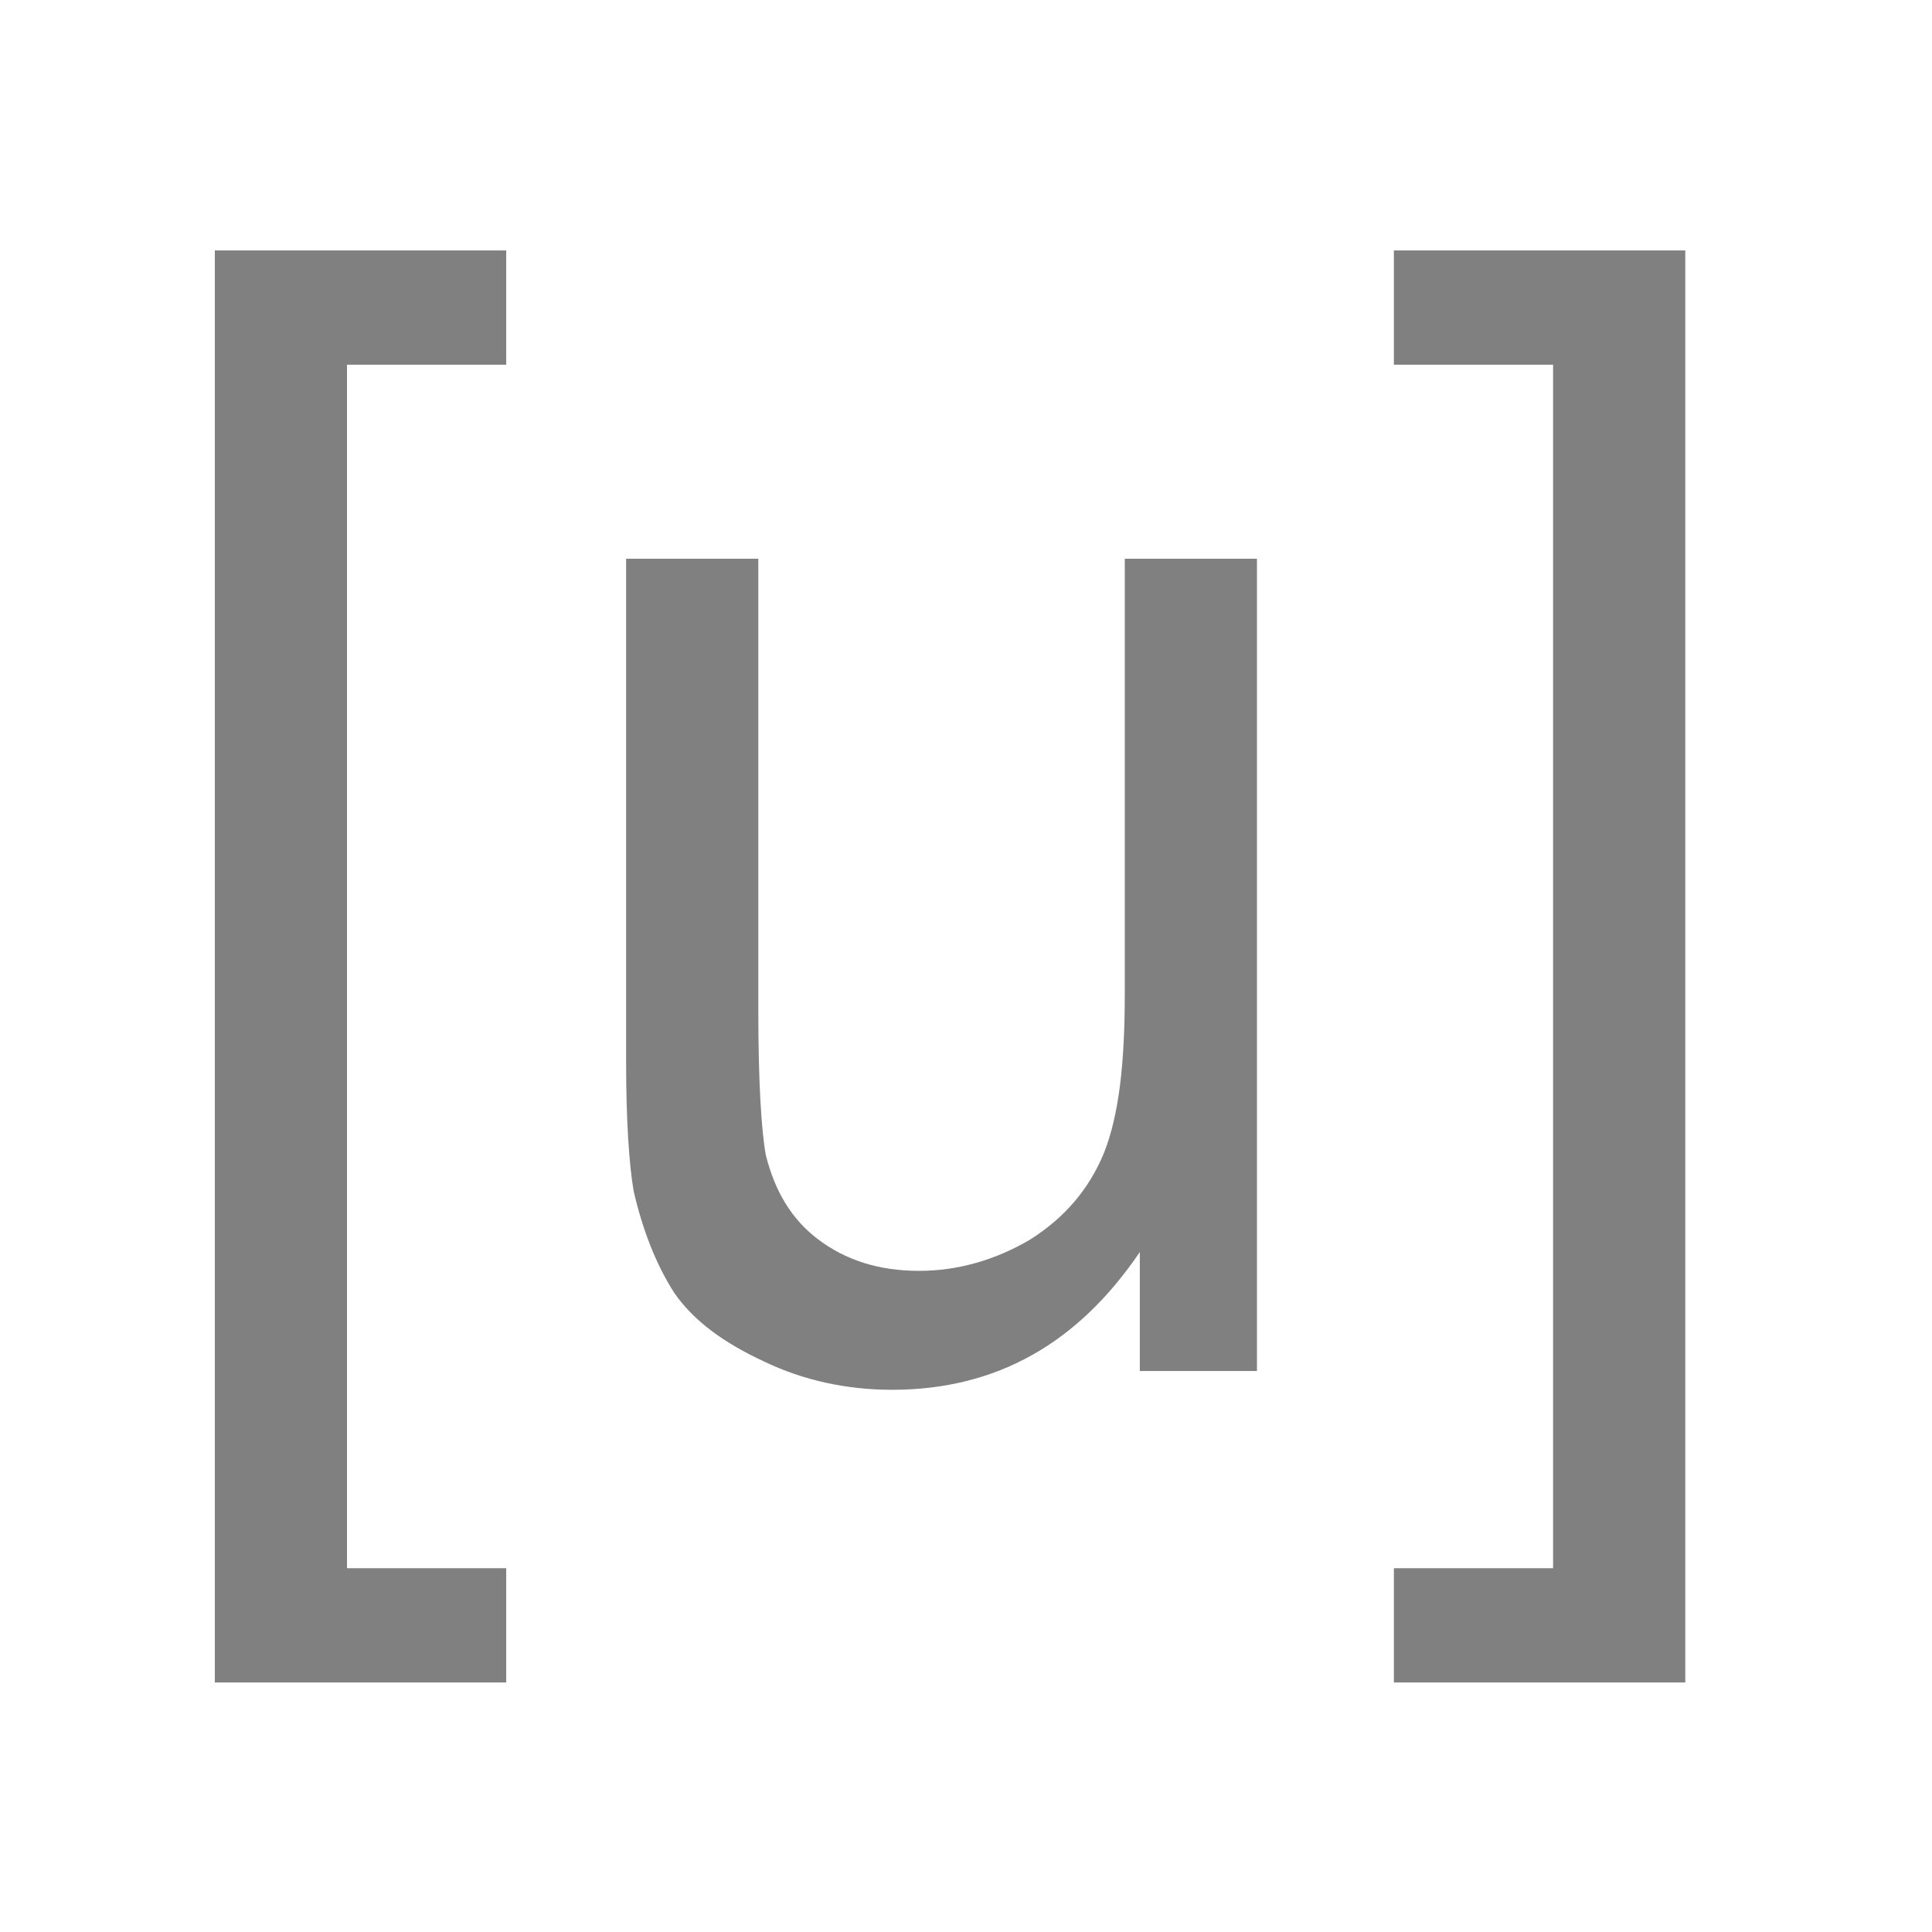
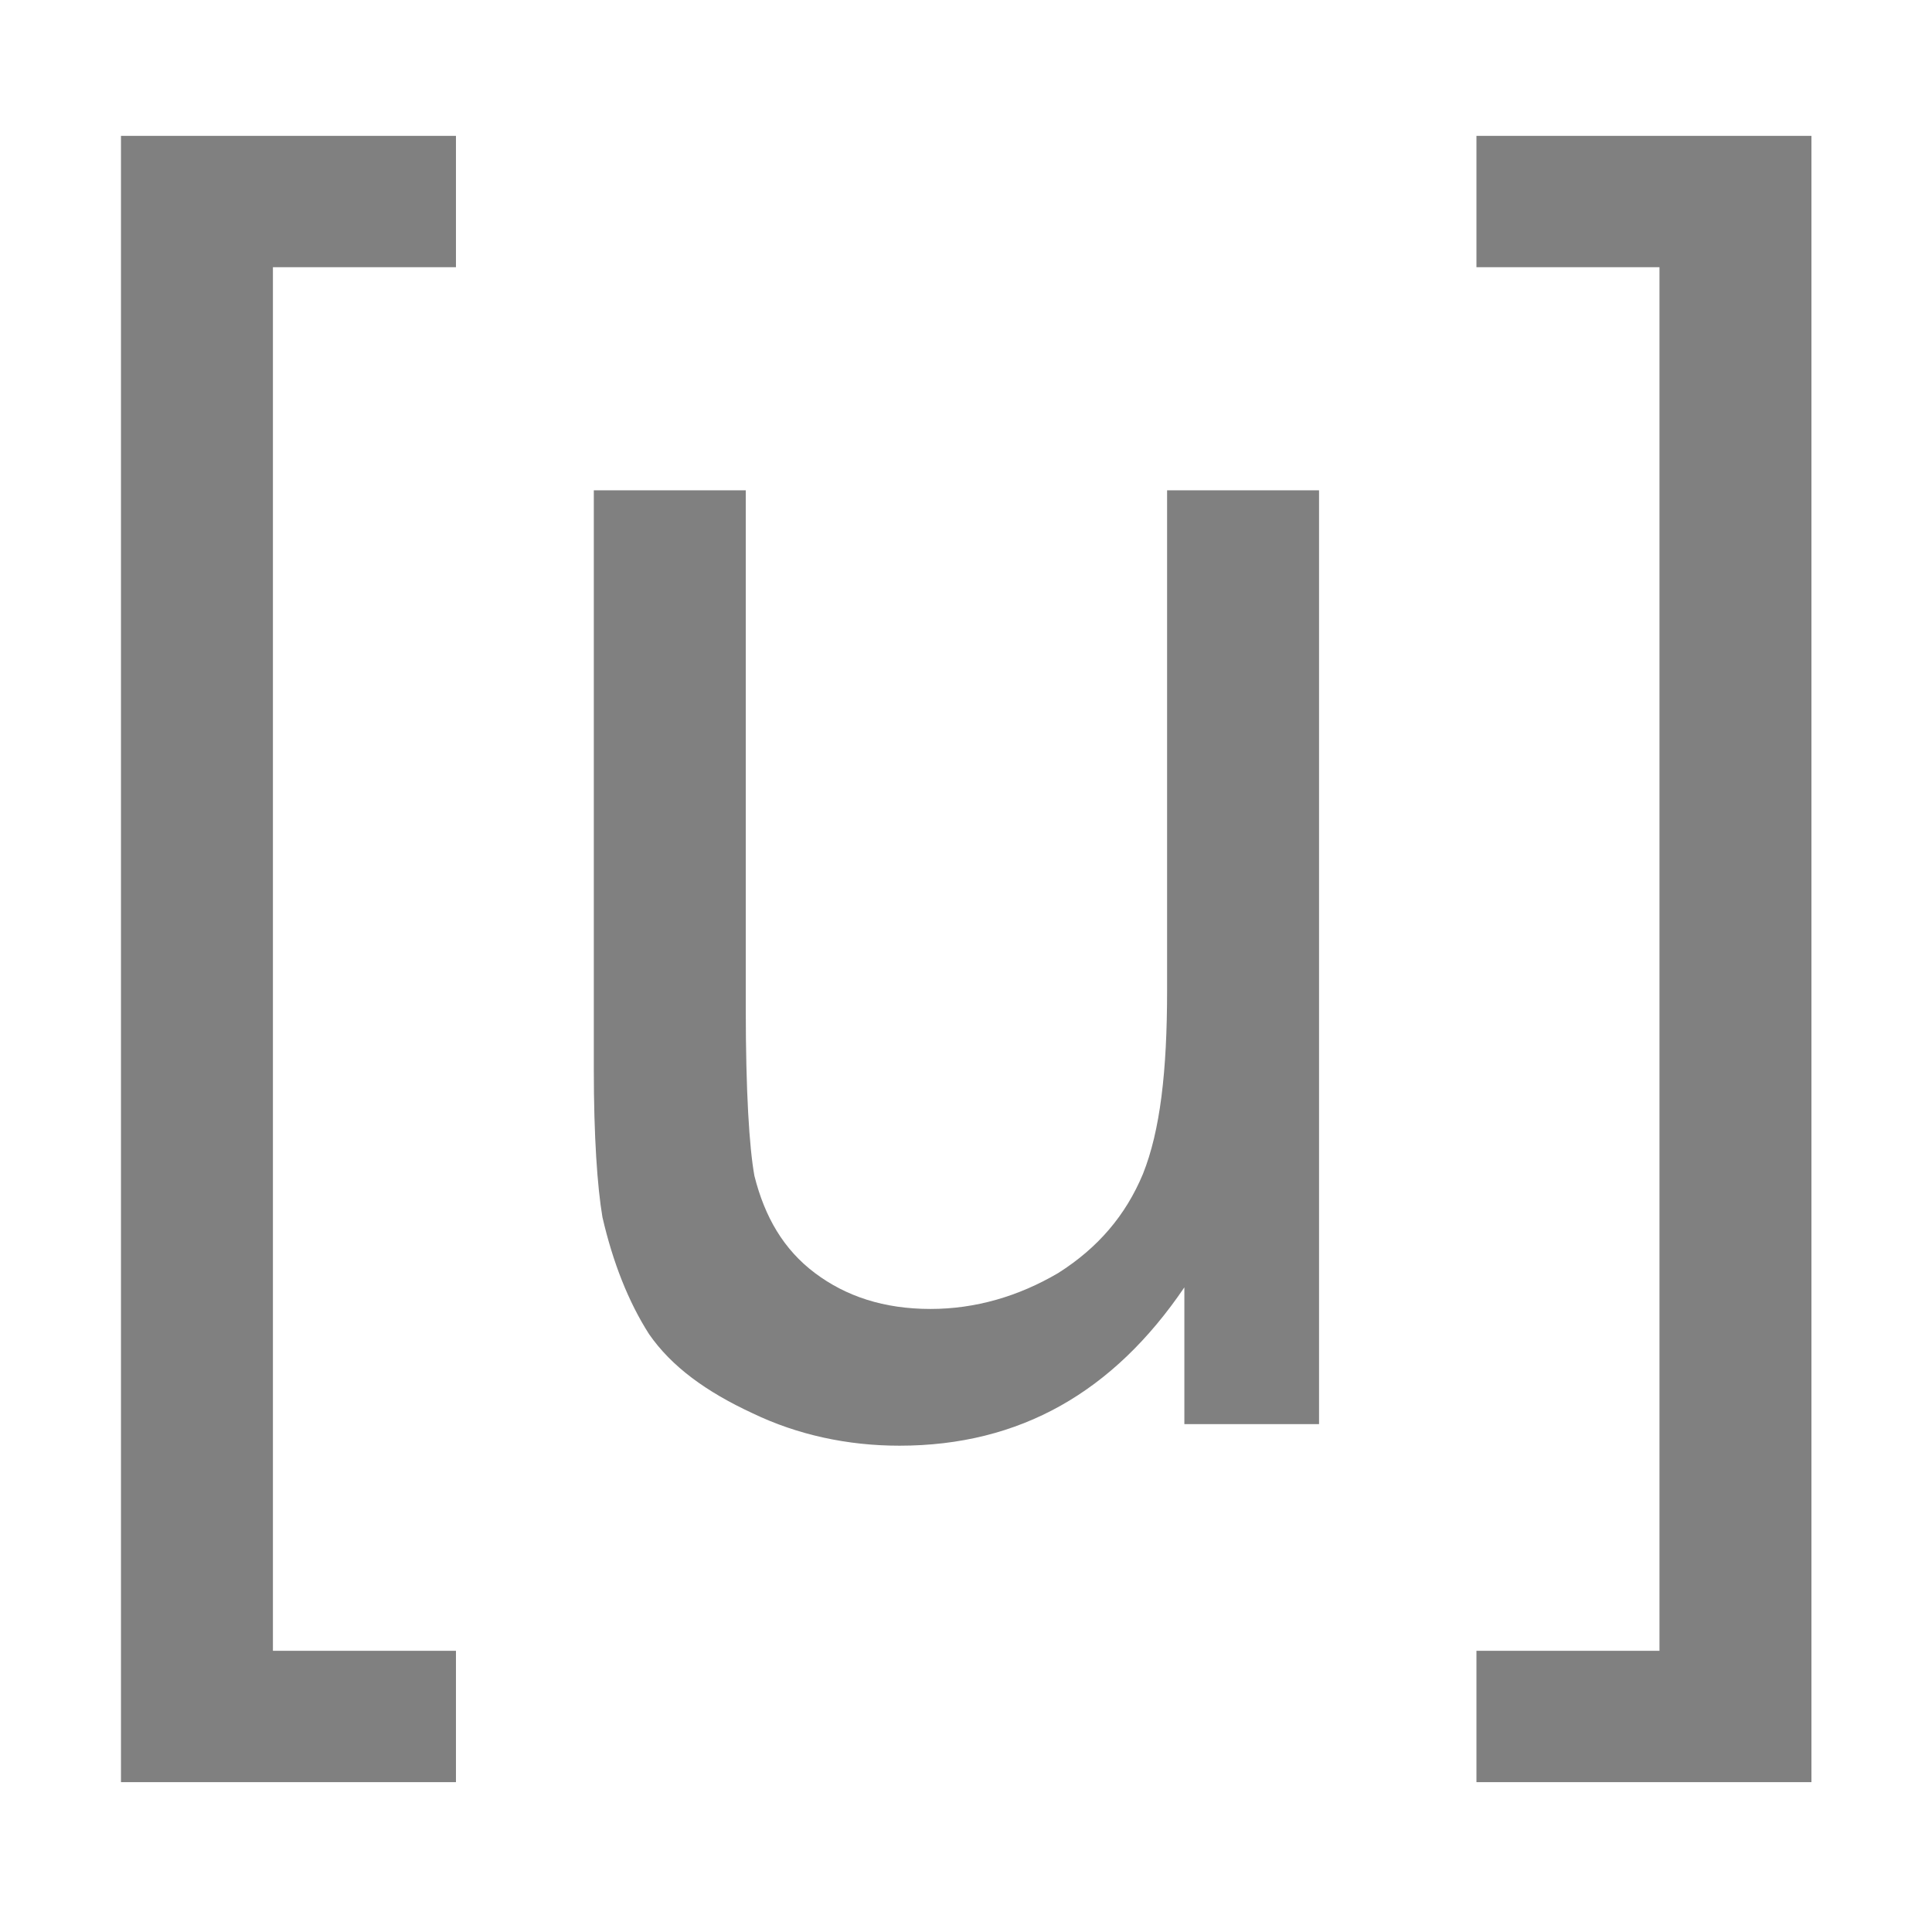
<svg xmlns="http://www.w3.org/2000/svg" width="100%" height="100%" viewBox="0 0 64 64" version="1.1" xml:space="preserve" style="fill-rule:evenodd;clip-rule:evenodd;stroke-linejoin:round;stroke-miterlimit:2;">
-   <g transform="matrix(0.939509,0,0,0.978932,8.47093,-0.732598)">
+   <g transform="matrix(1.08008,0,0,1.12541,5.56484,-5.8794)">
    <g transform="matrix(52.9598,0,0,52.9598,-5.04325,47.1425)">
      <path d="M0.068,0.199L0.068,-0.716L0.262,-0.716L0.262,-0.643L0.156,-0.643L0.156,0.126L0.262,0.126L0.262,0.199L0.068,0.199Z" style="fill:rgb(128,128,128);fill-rule:nonzero;" />
    </g>
    <g transform="matrix(52.9598,0,0,52.9598,9.67067,47.1425)">
      <path d="M0.406,-0L0.406,-0.076C0.365,-0.018 0.311,0.012 0.241,0.012C0.211,0.012 0.182,0.006 0.156,-0.006C0.129,-0.018 0.109,-0.032 0.096,-0.05C0.084,-0.068 0.075,-0.09 0.069,-0.115C0.066,-0.132 0.064,-0.16 0.064,-0.197L0.064,-0.519L0.152,-0.519L0.152,-0.231C0.152,-0.185 0.154,-0.154 0.157,-0.138C0.163,-0.115 0.174,-0.097 0.192,-0.084C0.21,-0.071 0.232,-0.064 0.259,-0.064C0.285,-0.064 0.31,-0.071 0.333,-0.084C0.356,-0.098 0.372,-0.116 0.382,-0.139C0.392,-0.163 0.396,-0.196 0.396,-0.241L0.396,-0.519L0.484,-0.519L0.484,-0L0.406,-0Z" style="fill:rgb(128,128,128);fill-rule:nonzero;" />
    </g>
    <g transform="matrix(52.9598,0,0,52.9598,39.1244,47.1425)">
      <path d="M0.213,0.199L0.019,0.199L0.019,0.126L0.125,0.126L0.125,-0.643L0.019,-0.643L0.019,-0.716L0.213,-0.716L0.213,0.199Z" style="fill:rgb(128,128,128);fill-rule:nonzero;" />
    </g>
  </g>
</svg>
